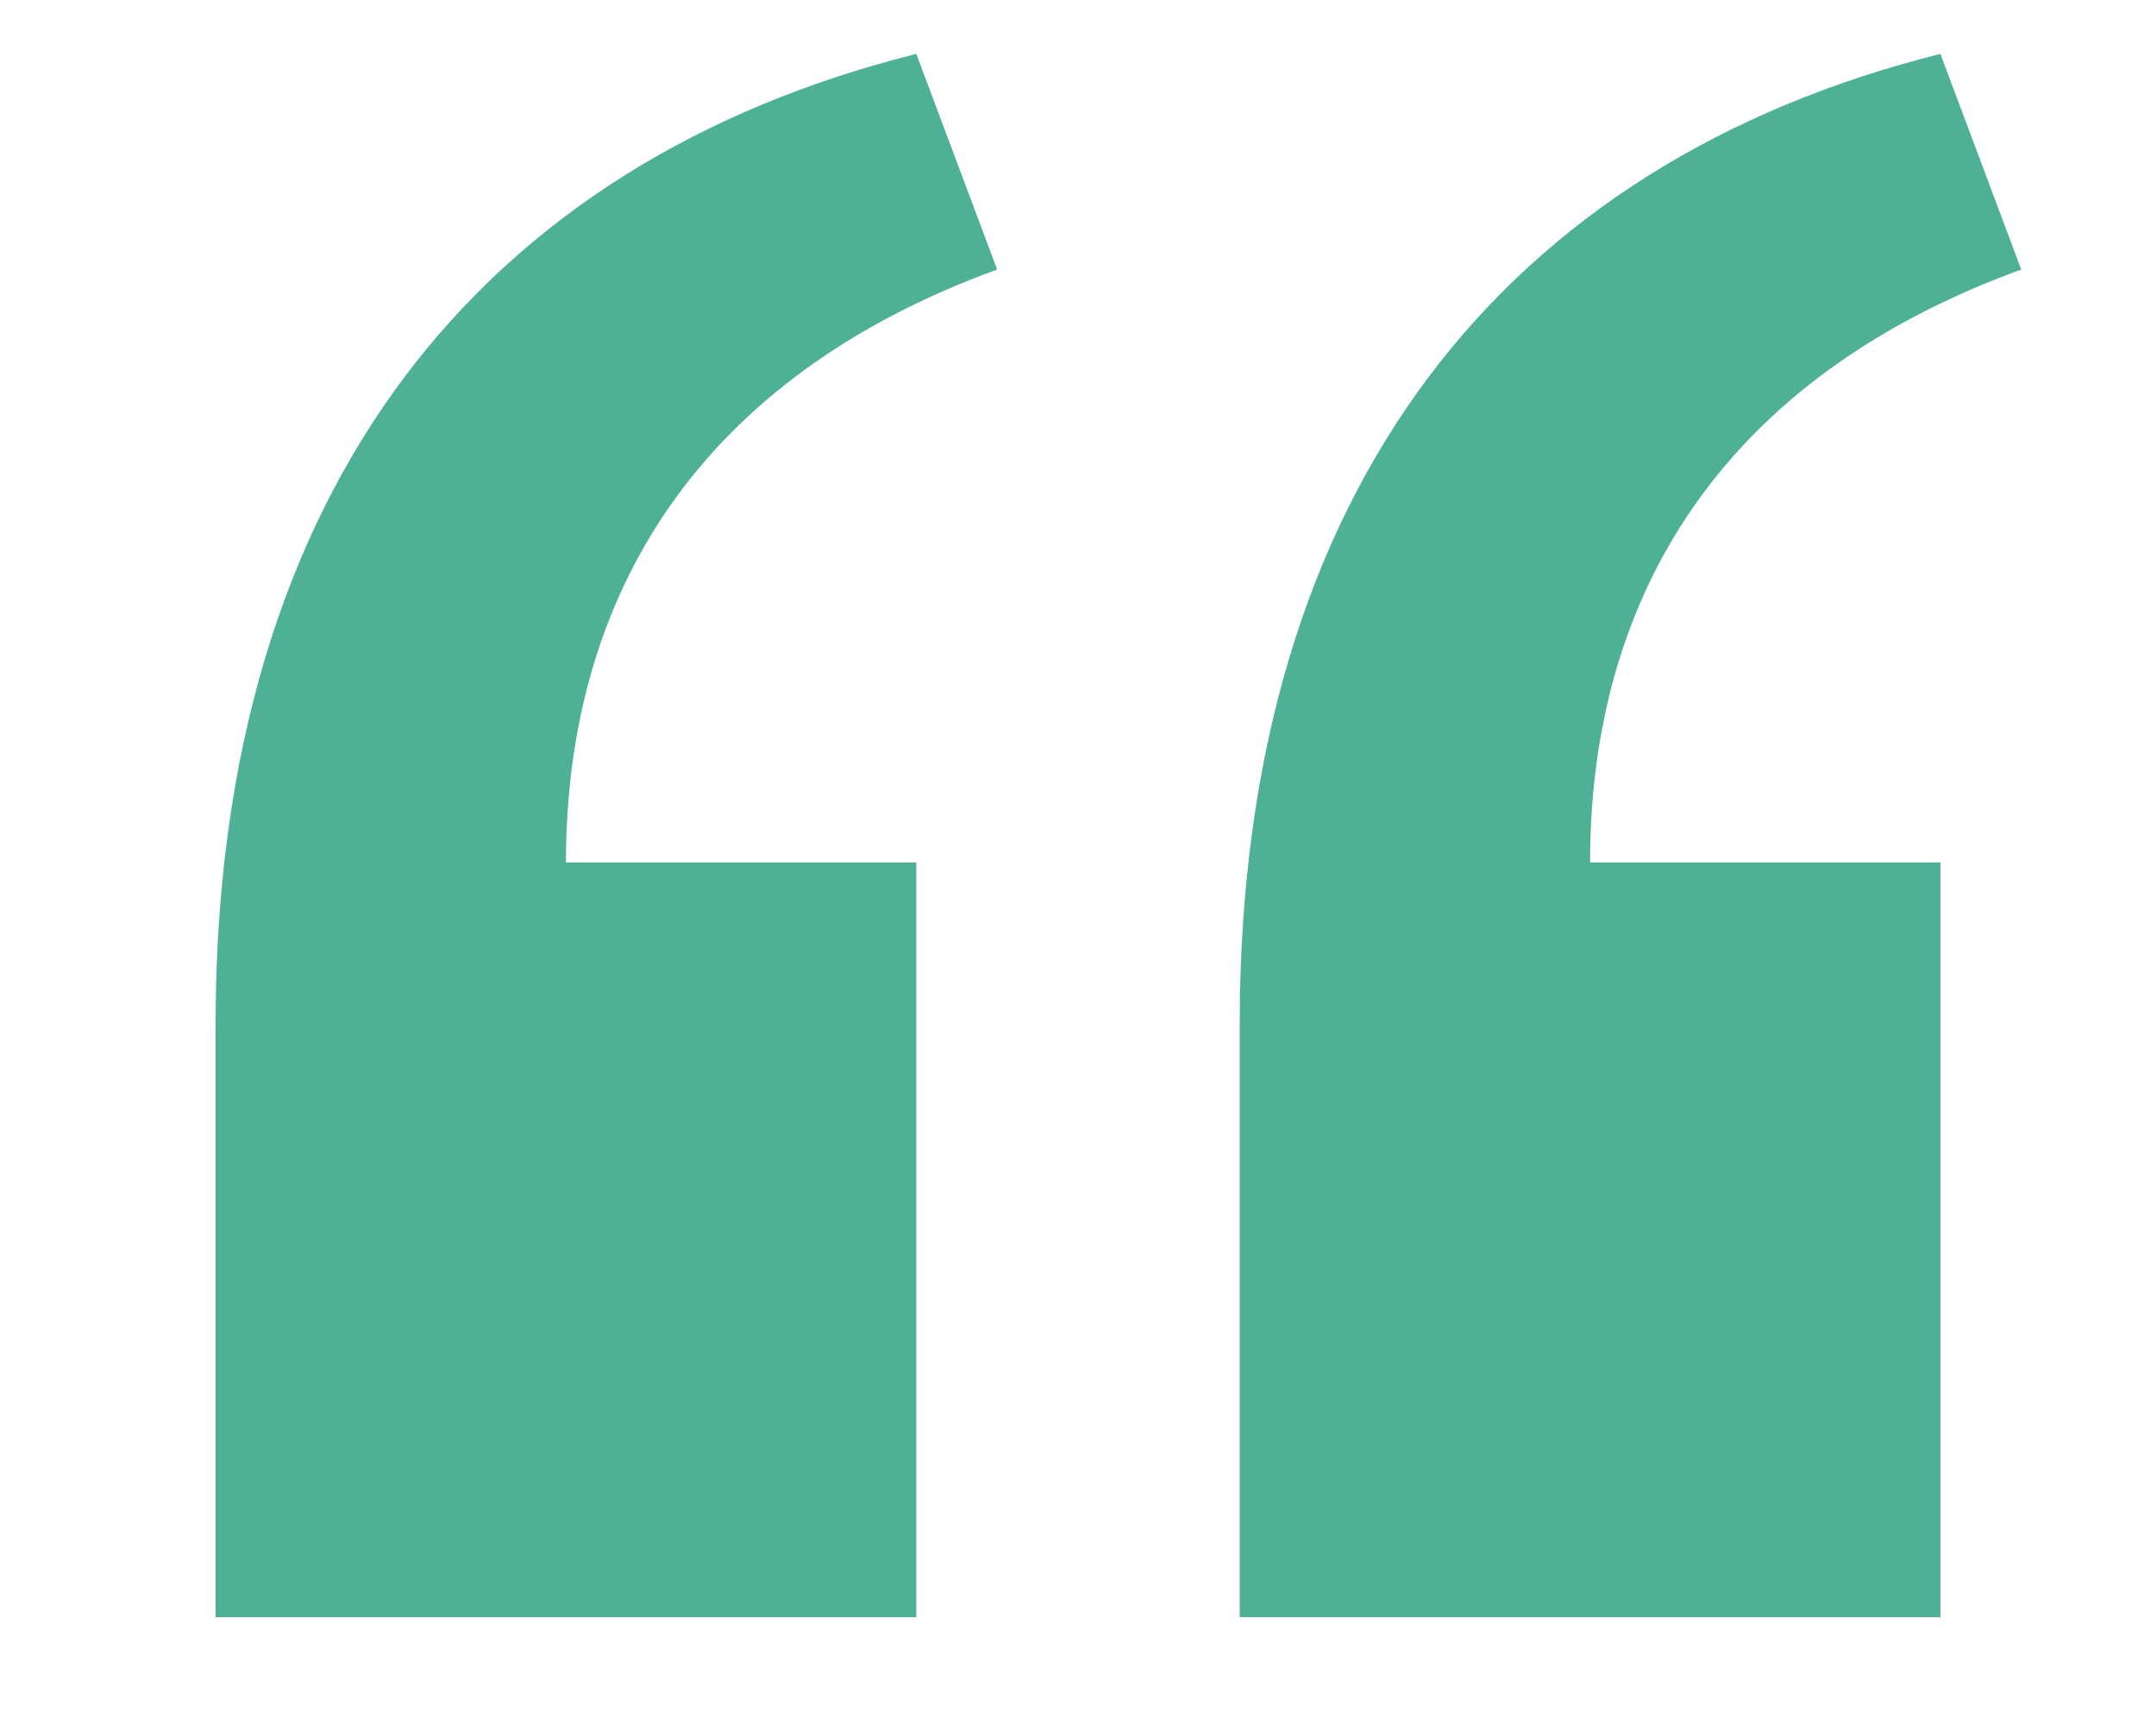
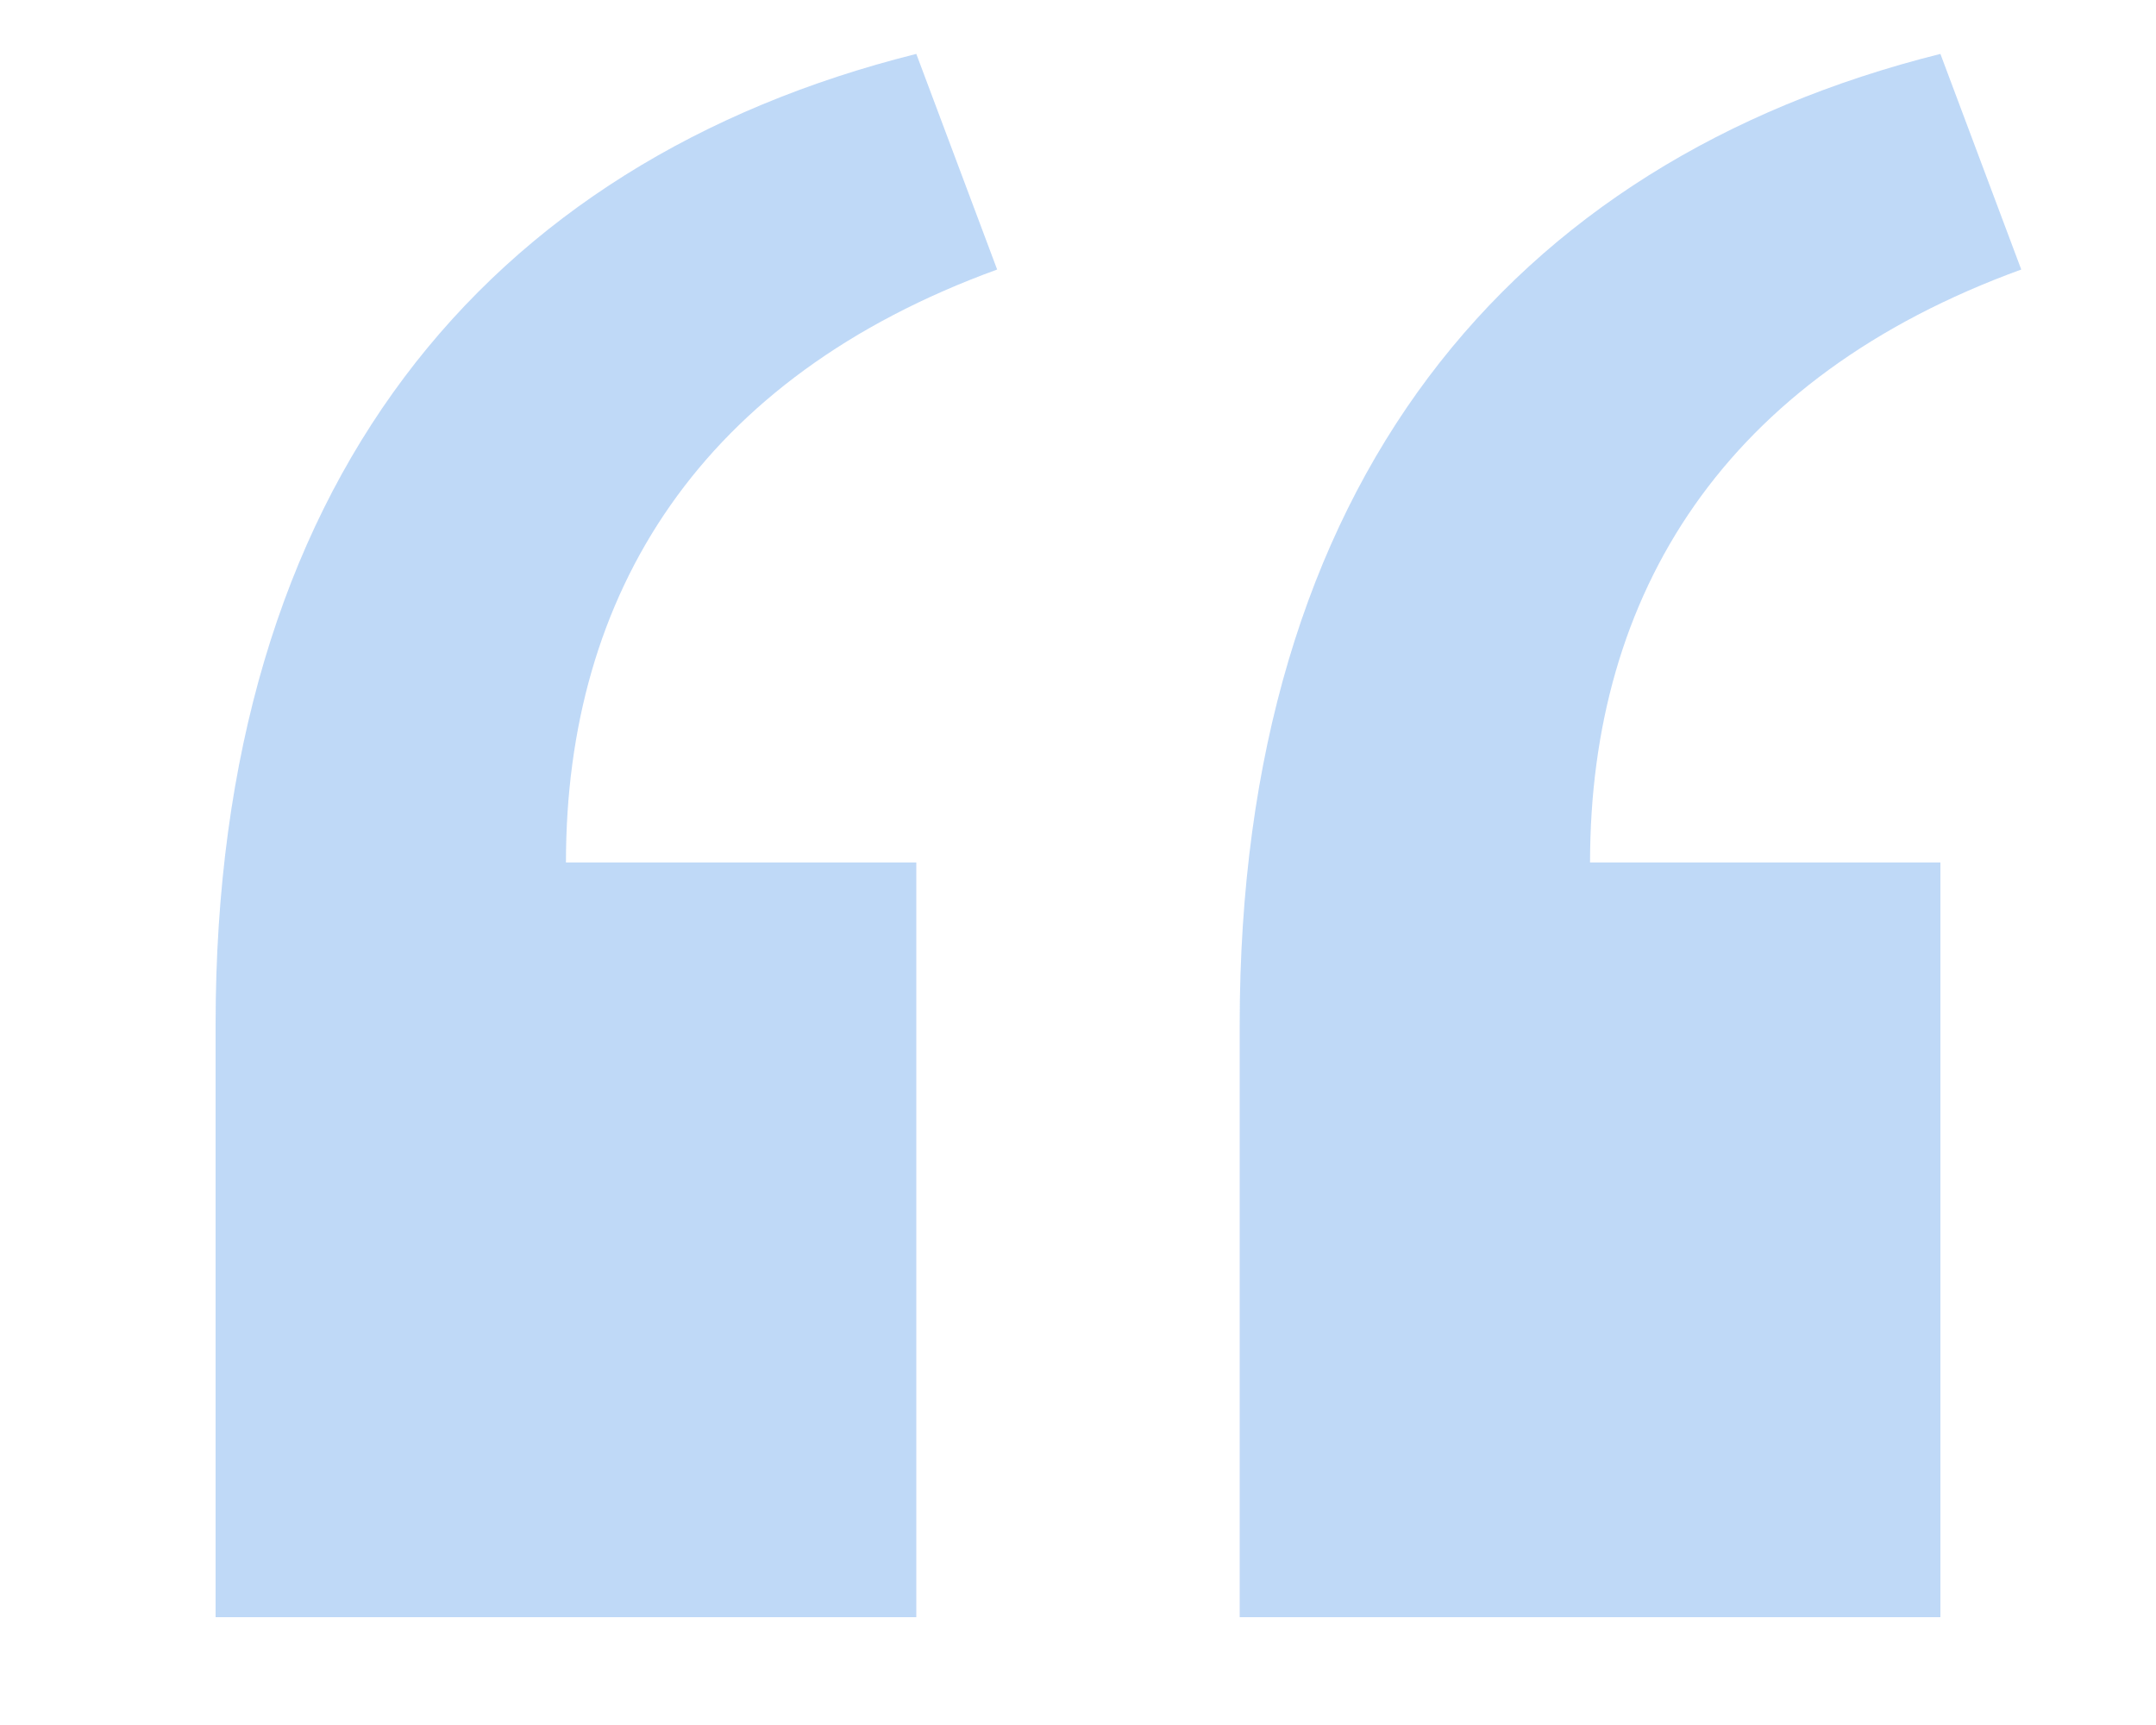
<svg xmlns="http://www.w3.org/2000/svg" viewBox="0 0 80 64">
-   <path d="M8 60V38C8 18 18 6 34 2l3 8C26 14 21 22 21 32h13v28H8Zm38 0V38c0-20 10-32 26-36l3 8C64 14 59 22 59 32h13v28H46Z" fill="#2FA383" opacity=".85" />
+   <path d="M8 60V38C8 18 18 6 34 2l3 8C26 14 21 22 21 32h13v28H8Zm38 0V38c0-20 10-32 26-36l3 8C64 14 59 22 59 32h13v28H46Z" fill="#B4D2F6" opacity=".85" />
</svg>
